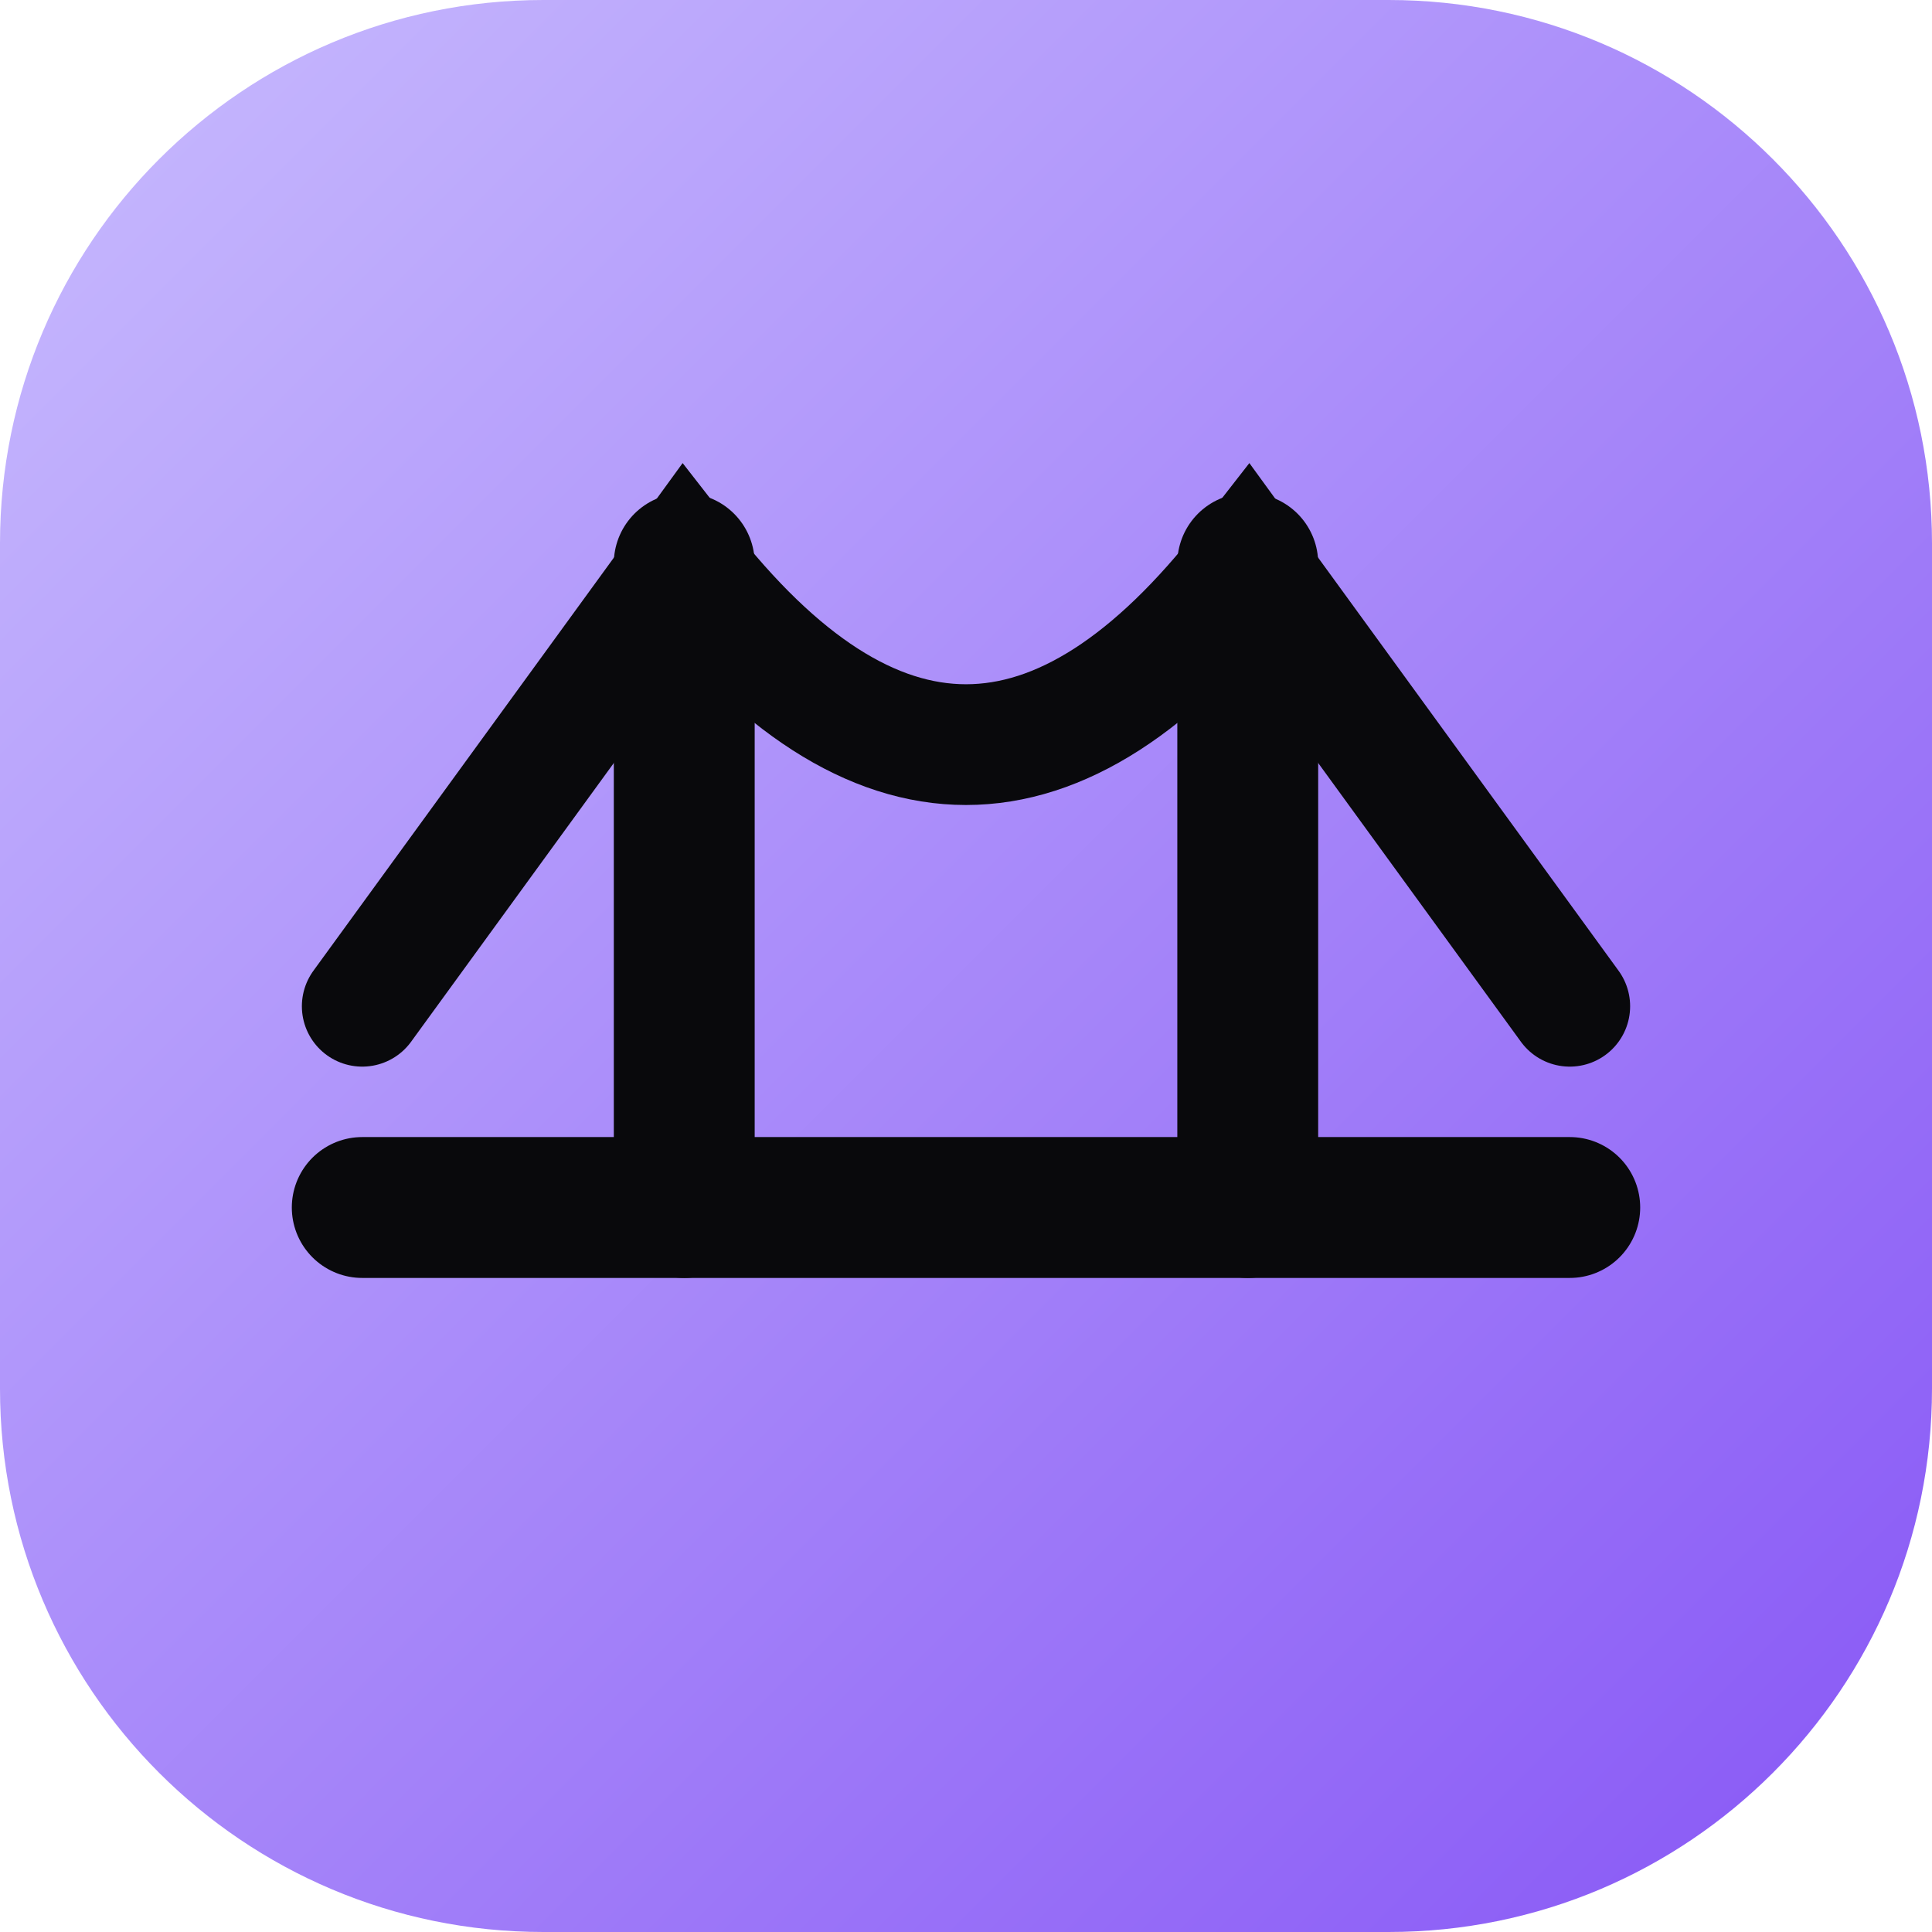
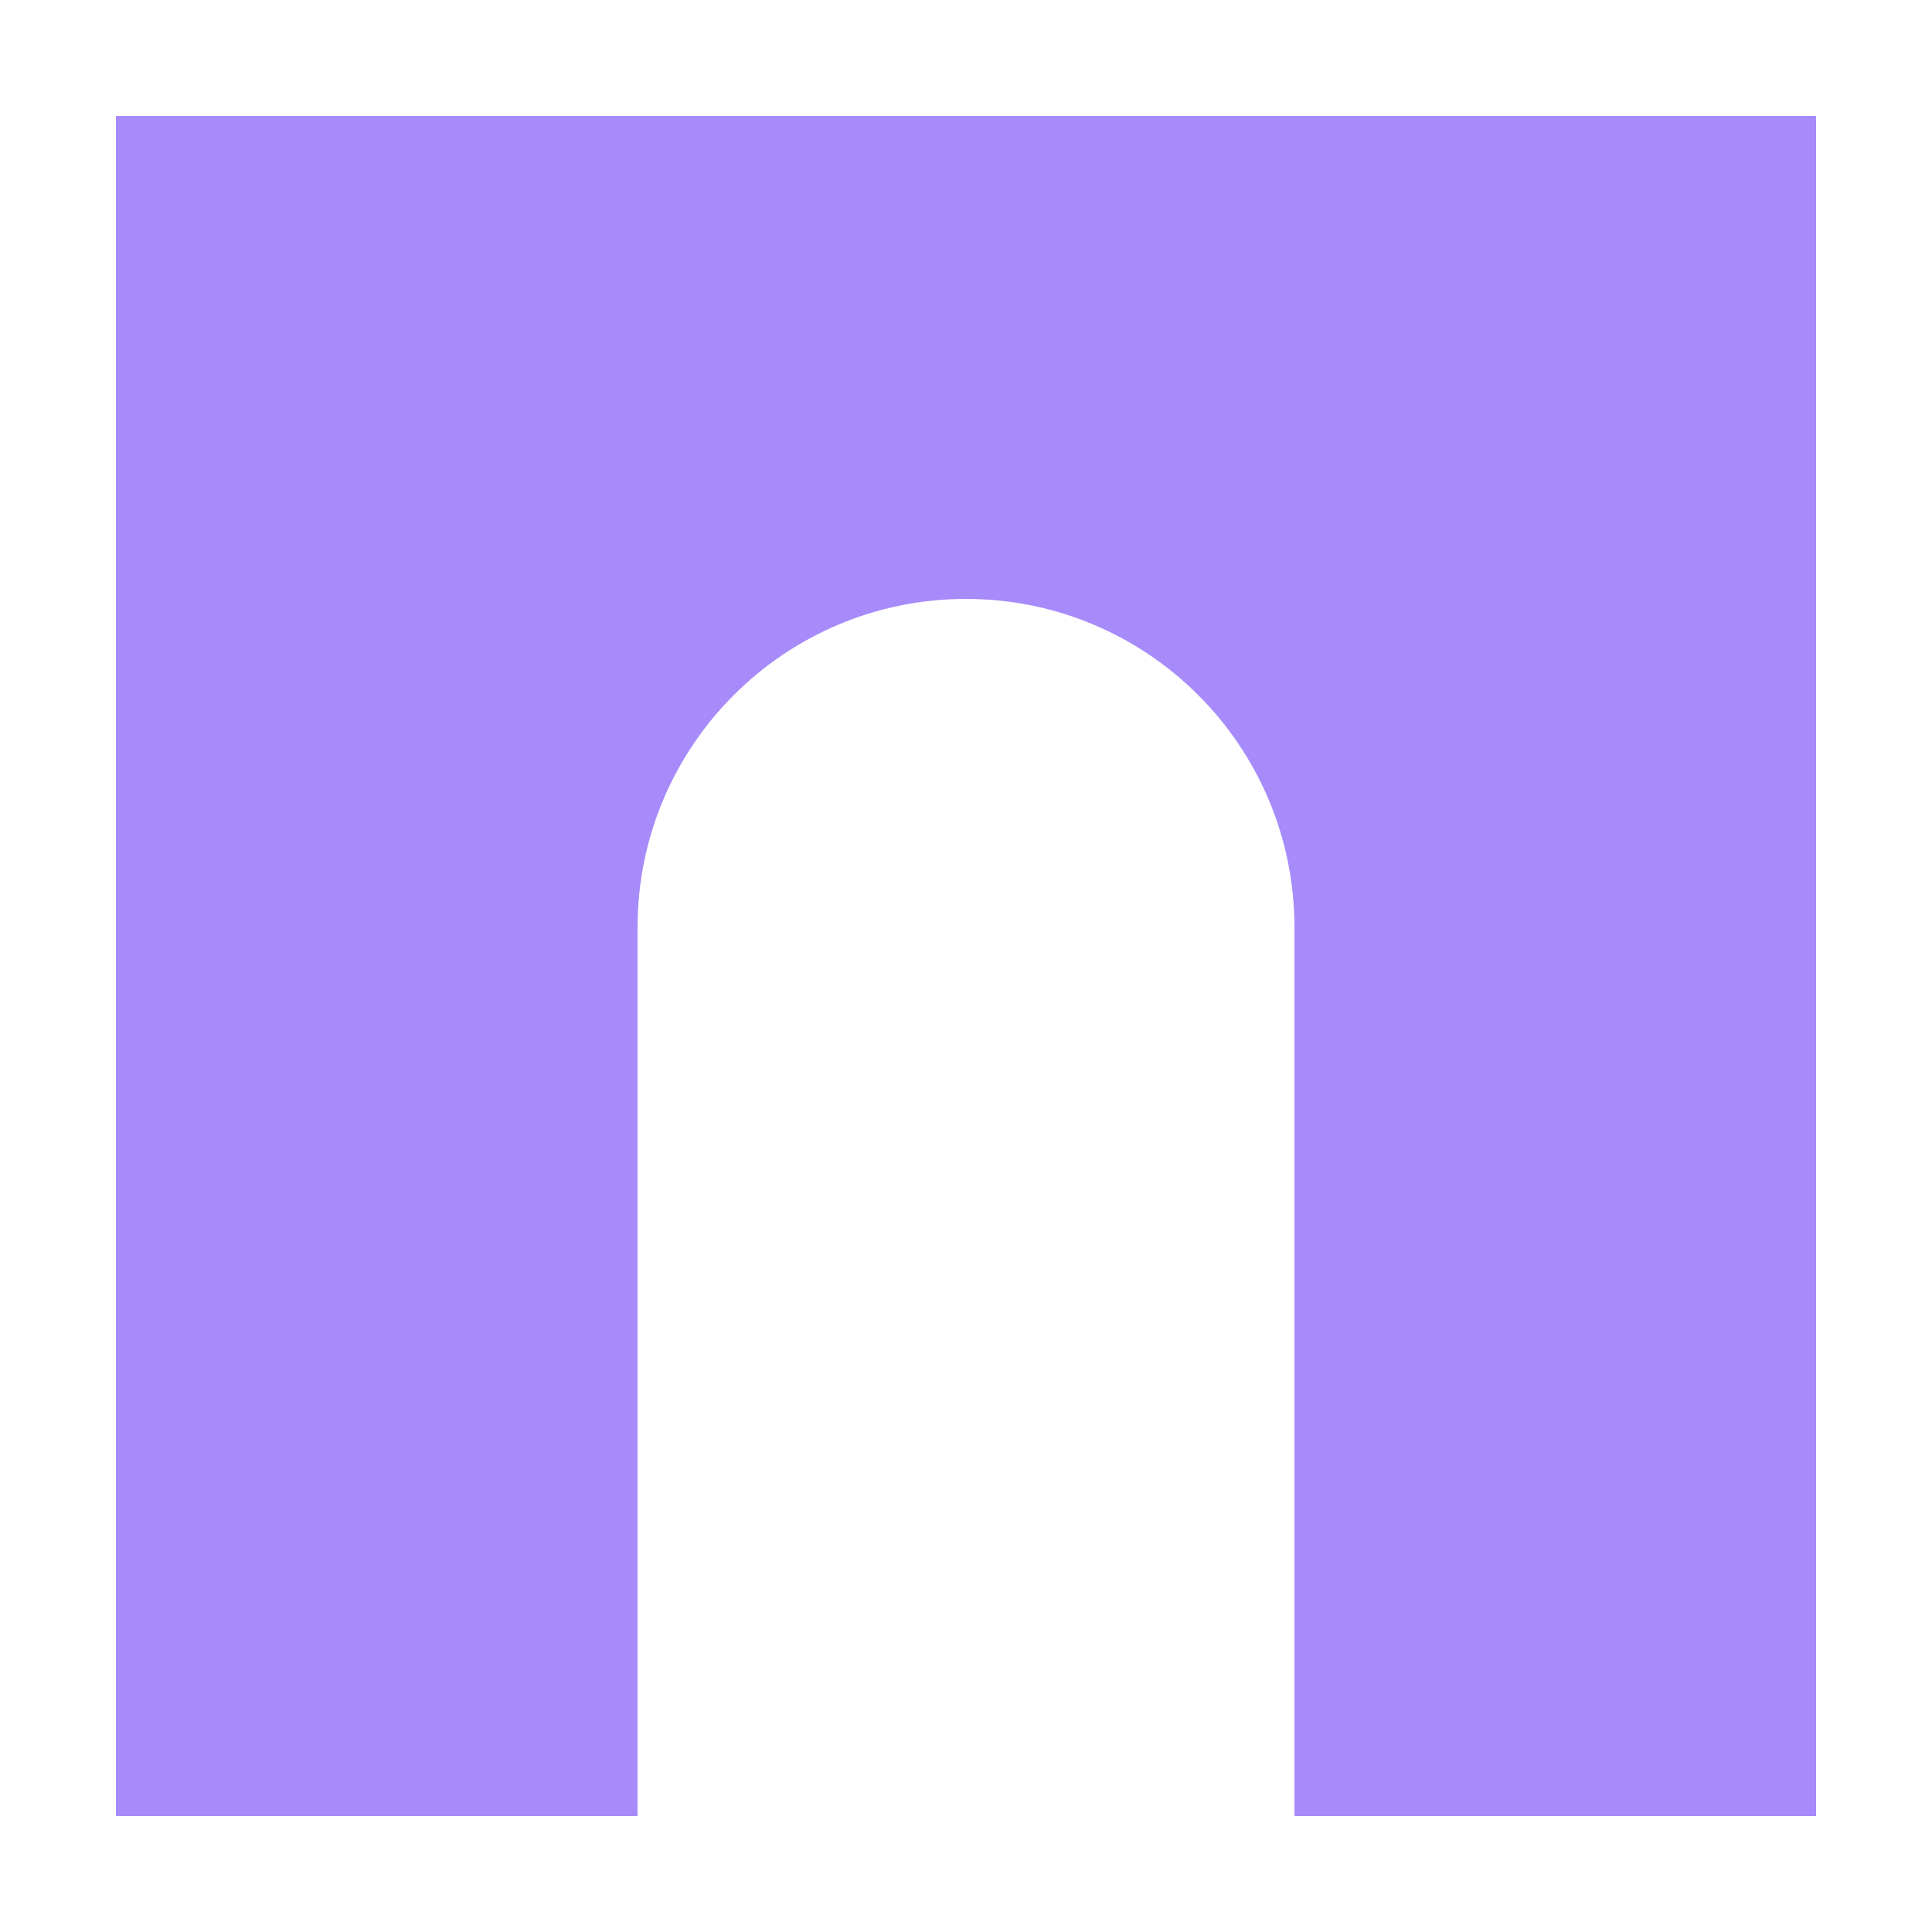
- <svg xmlns="http://www.w3.org/2000/svg" viewBox="0 0 96 96" width="96" height="96" role="img" aria-label="0G Arena">
-   <defs>
-     <linearGradient id="arenaTile" x1="6" y1="6" x2="90" y2="90" gradientUnits="userSpaceOnUse">
-       <stop stop-color="#C4B5FD" />
-       <stop offset="1" stop-color="#8B5CF6" />
-     </linearGradient>
-   </defs>
-   <rect x="0" y="0" width="96" height="96" rx="27" fill="url(#arenaTile)" />
-   <g stroke="#09090C" stroke-linecap="round" fill="none">
-     <path d="M18 60H78" stroke-width="7" />
-     <path d="M34 60V28" stroke-width="7" />
-     <path d="M62 60V28" stroke-width="7" />
-     <path d="M18 50L34 28Q48 46 62 28L78 50" stroke-width="6" />
-   </g>
+ <svg xmlns="http://www.w3.org/2000/svg" viewBox="0 0 100 100" role="img" aria-label="0G Arena">
+   <path d="M6 6 H94 V94 H6 Z M33 94 V48 A17 17 0 0 1 67 48 V94 Z" fill="#A78BFA" fill-rule="evenodd" />
</svg>
